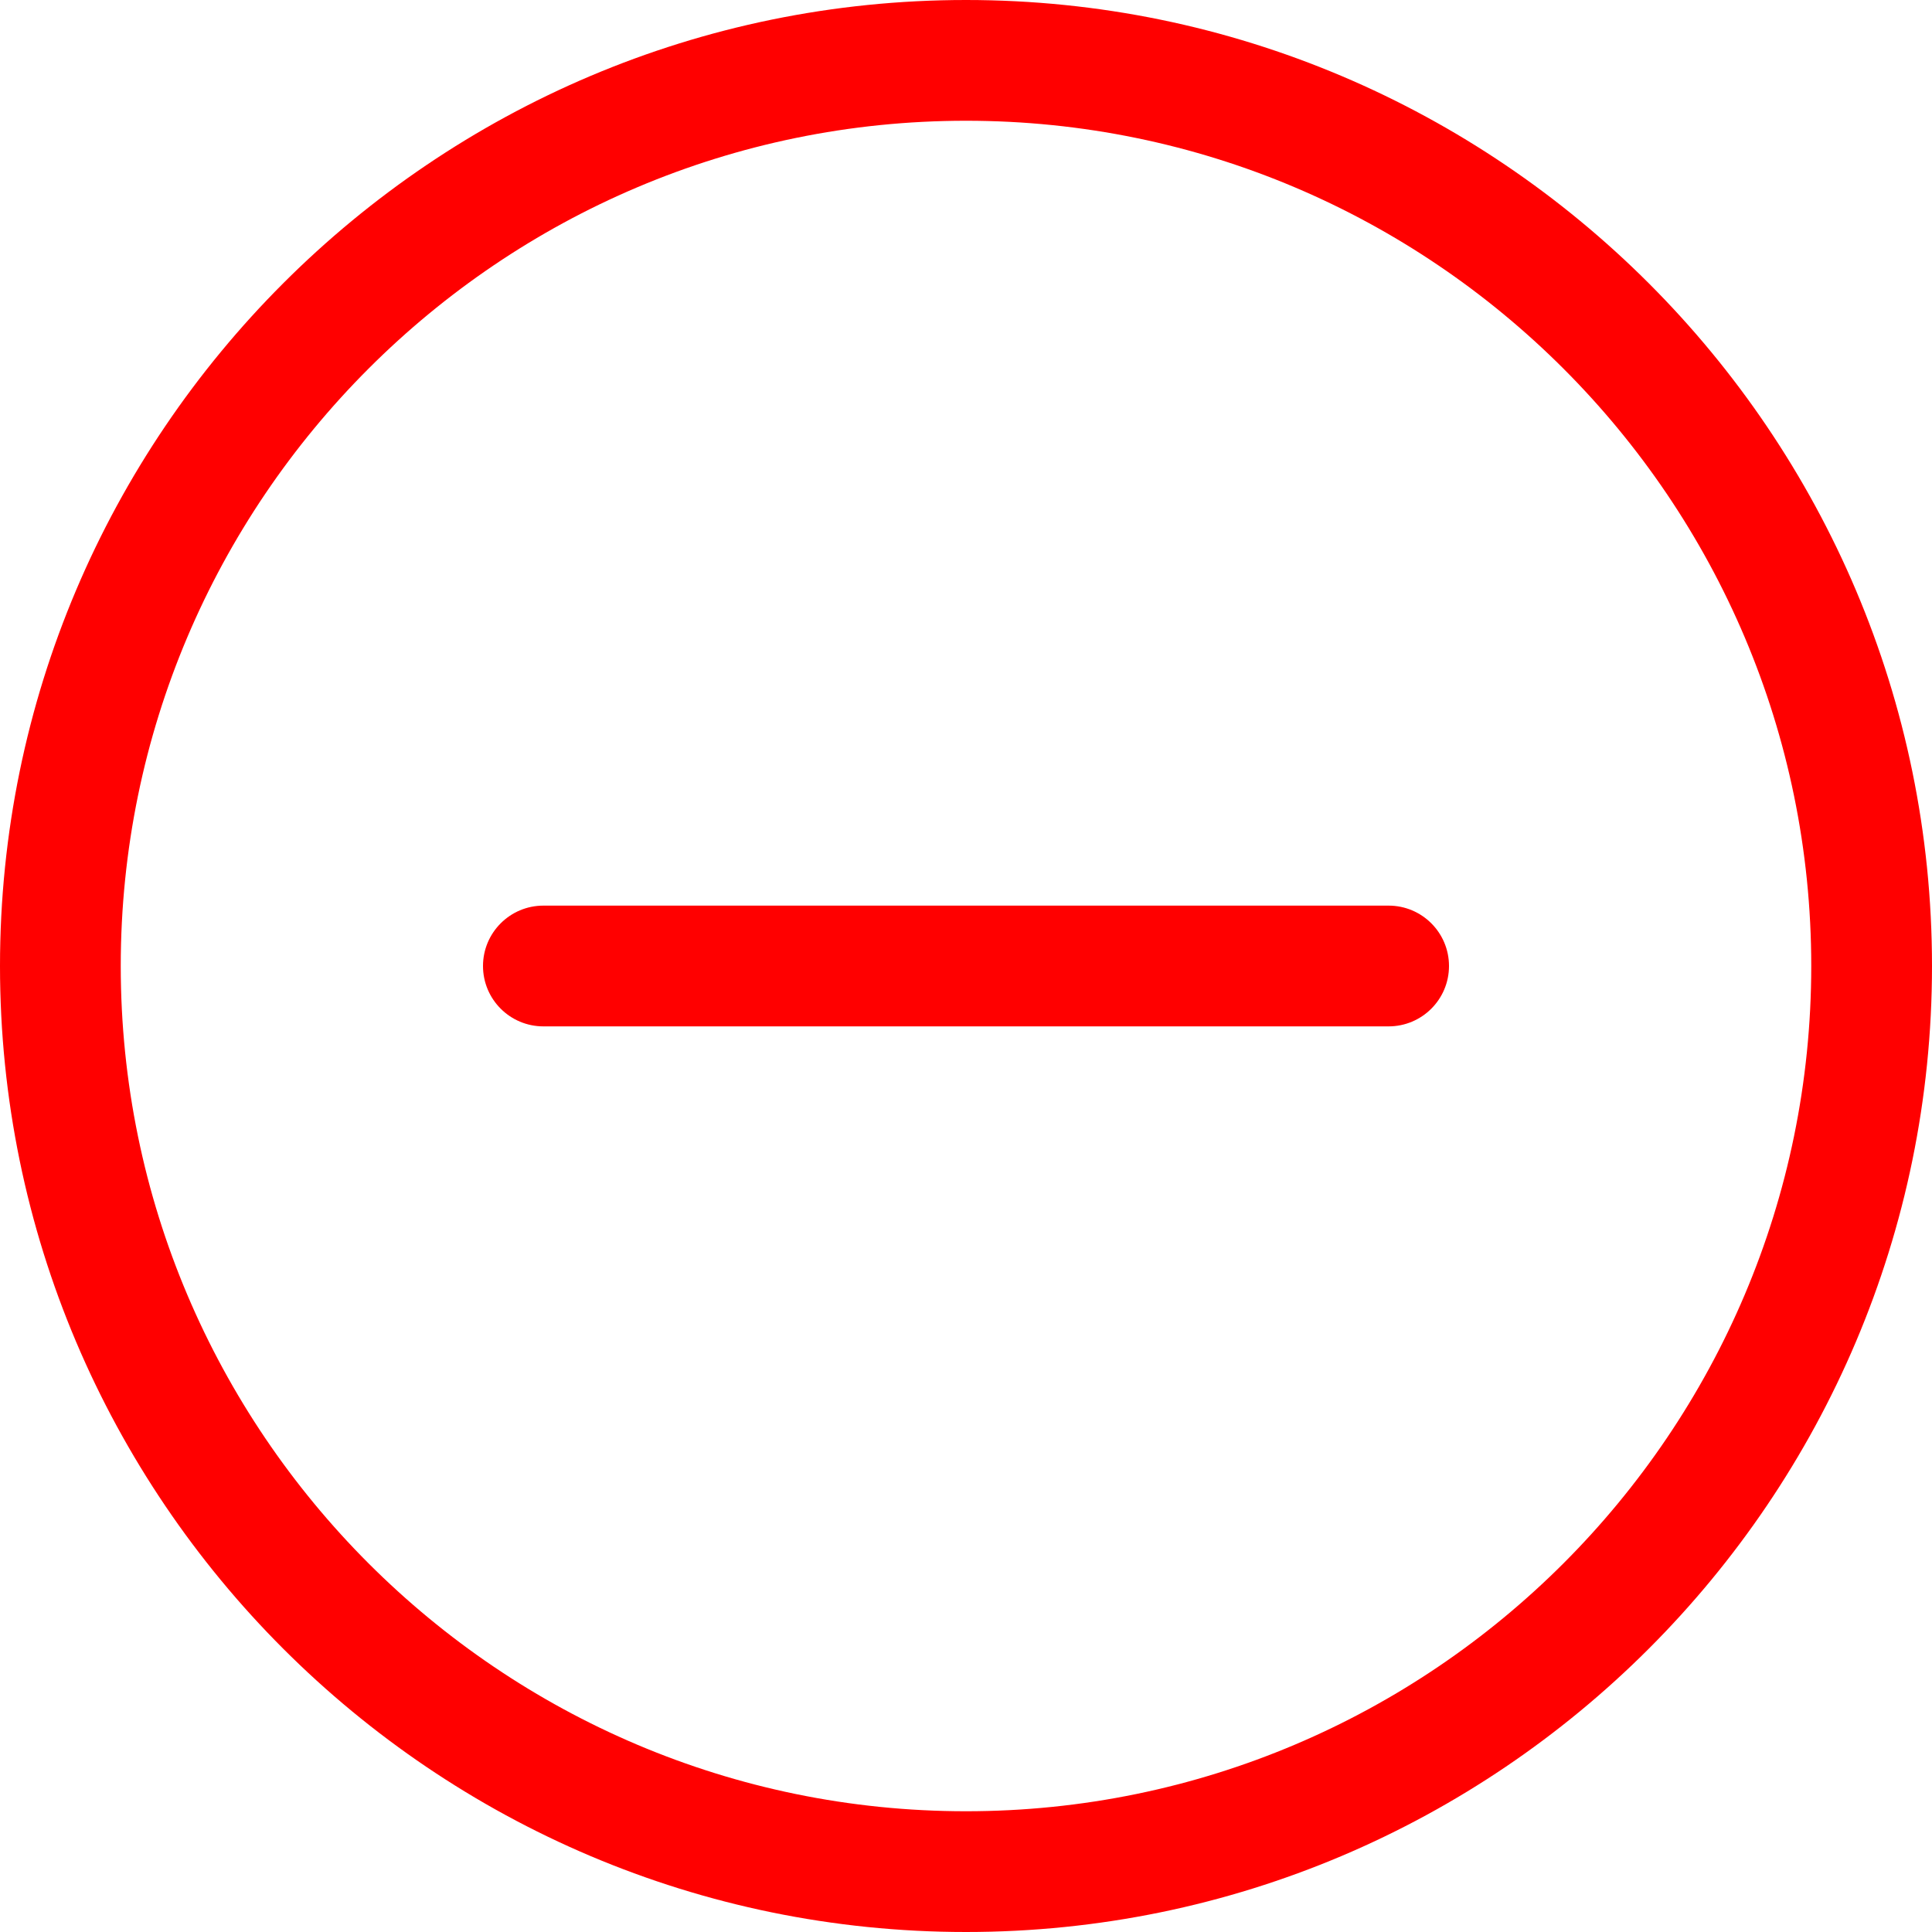
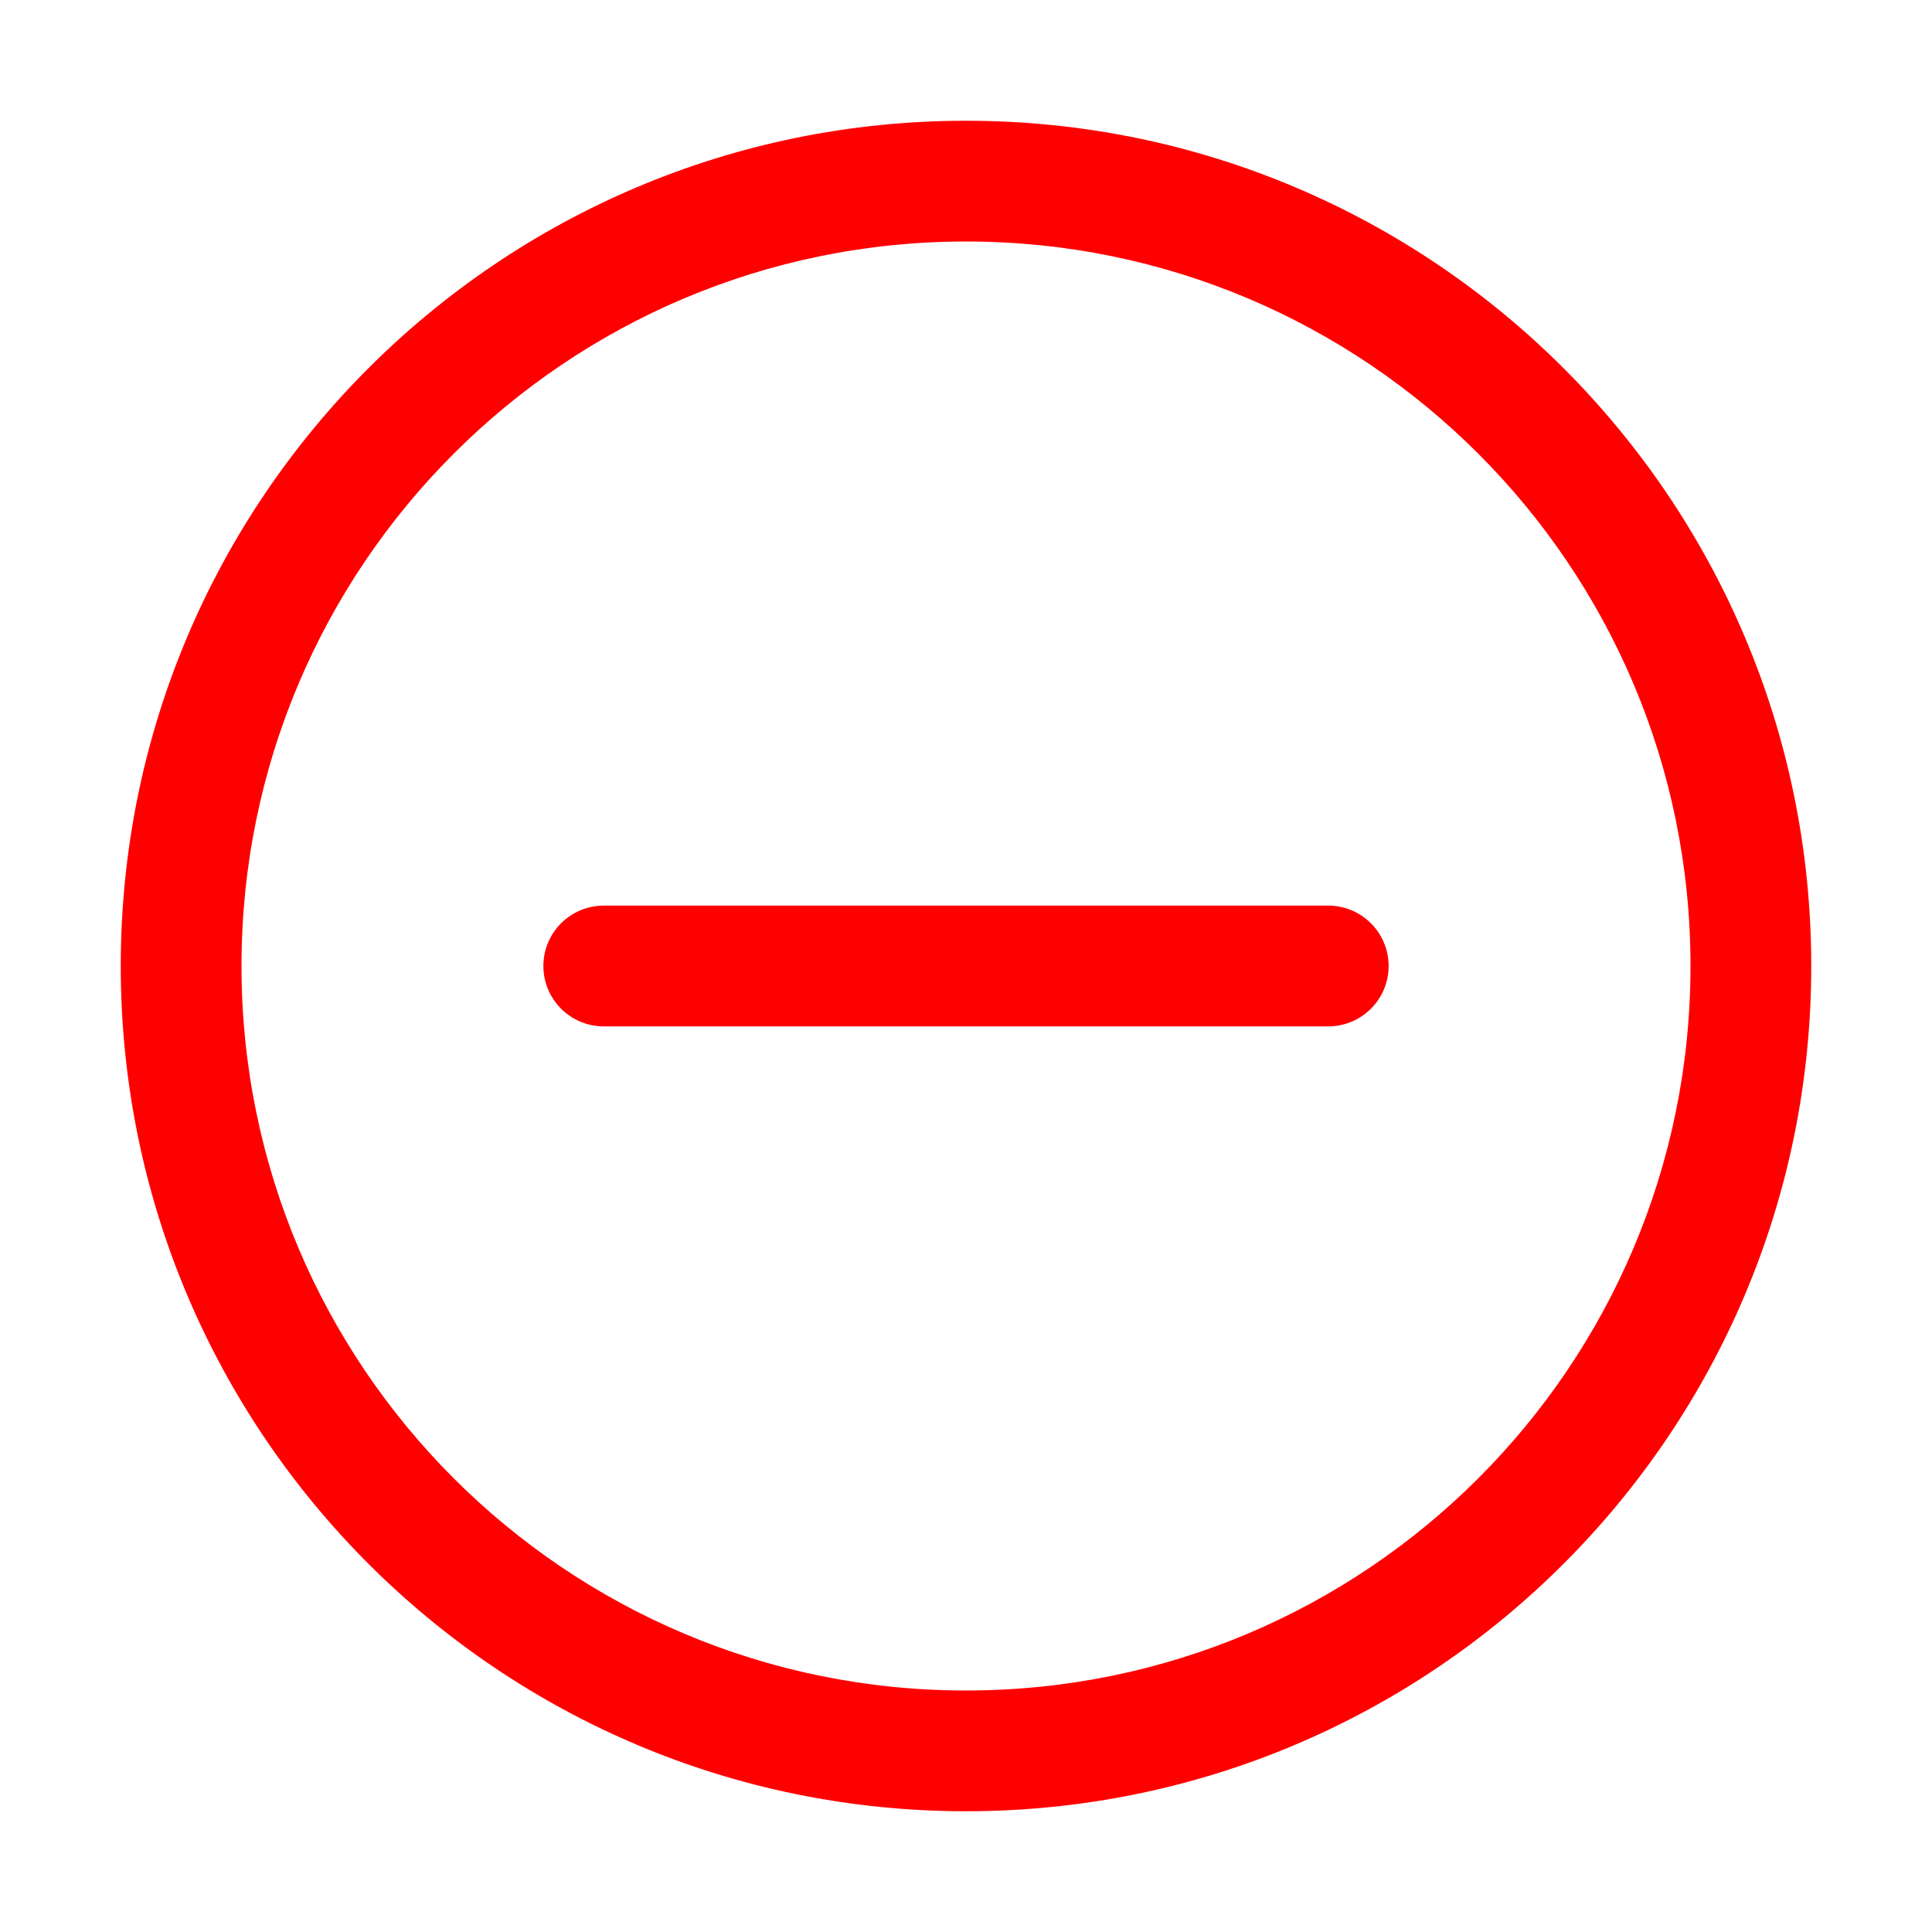
- <svg xmlns="http://www.w3.org/2000/svg" version="1.1" width="512" height="512" x="0" y="0" viewBox="0 0 512 512" style="enable-background:new 0 0 512 512" xml:space="preserve" class="">
+ <svg xmlns="http://www.w3.org/2000/svg" version="1.1" width="512" height="512" x="0" y="0" viewBox="0 0 32 32" style="enable-background:new 0 0 512 512" xml:space="preserve" class="">
  <g>
-     <path d="M256 512C114.836 512 0 397.164 0 256S114.836 0 256 0s256 114.836 256 256-114.836 256-256 256zm0-480C132.48 32 32 132.48 32 256s100.48 224 224 224 224-100.48 224-224S379.52 32 256 32zm0 0" fill="#ff0000" opacity="1" data-original="#000000" class="" />
-     <path d="M368 272H144c-8.832 0-16-7.168-16-16s7.168-16 16-16h224c8.832 0 16 7.168 16 16s-7.168 16-16 16zm0 0" fill="#ff0000" opacity="1" data-original="#000000" class="" />
+     <path d="M23 16a1 1 0 0 1-1 1H10a1 1 0 0 1 0-2h12a1 1 0 0 1 1 1zm7 0A14 14 0 1 1 16 2a14 14 0 0 1 14 14zm-2 0a12 12 0 1 0-12 12 12 12 0 0 0 12-12z" data-name="Layer 14" fill="#ff0000" opacity="1" data-original="#000000" class="" />
  </g>
</svg>
